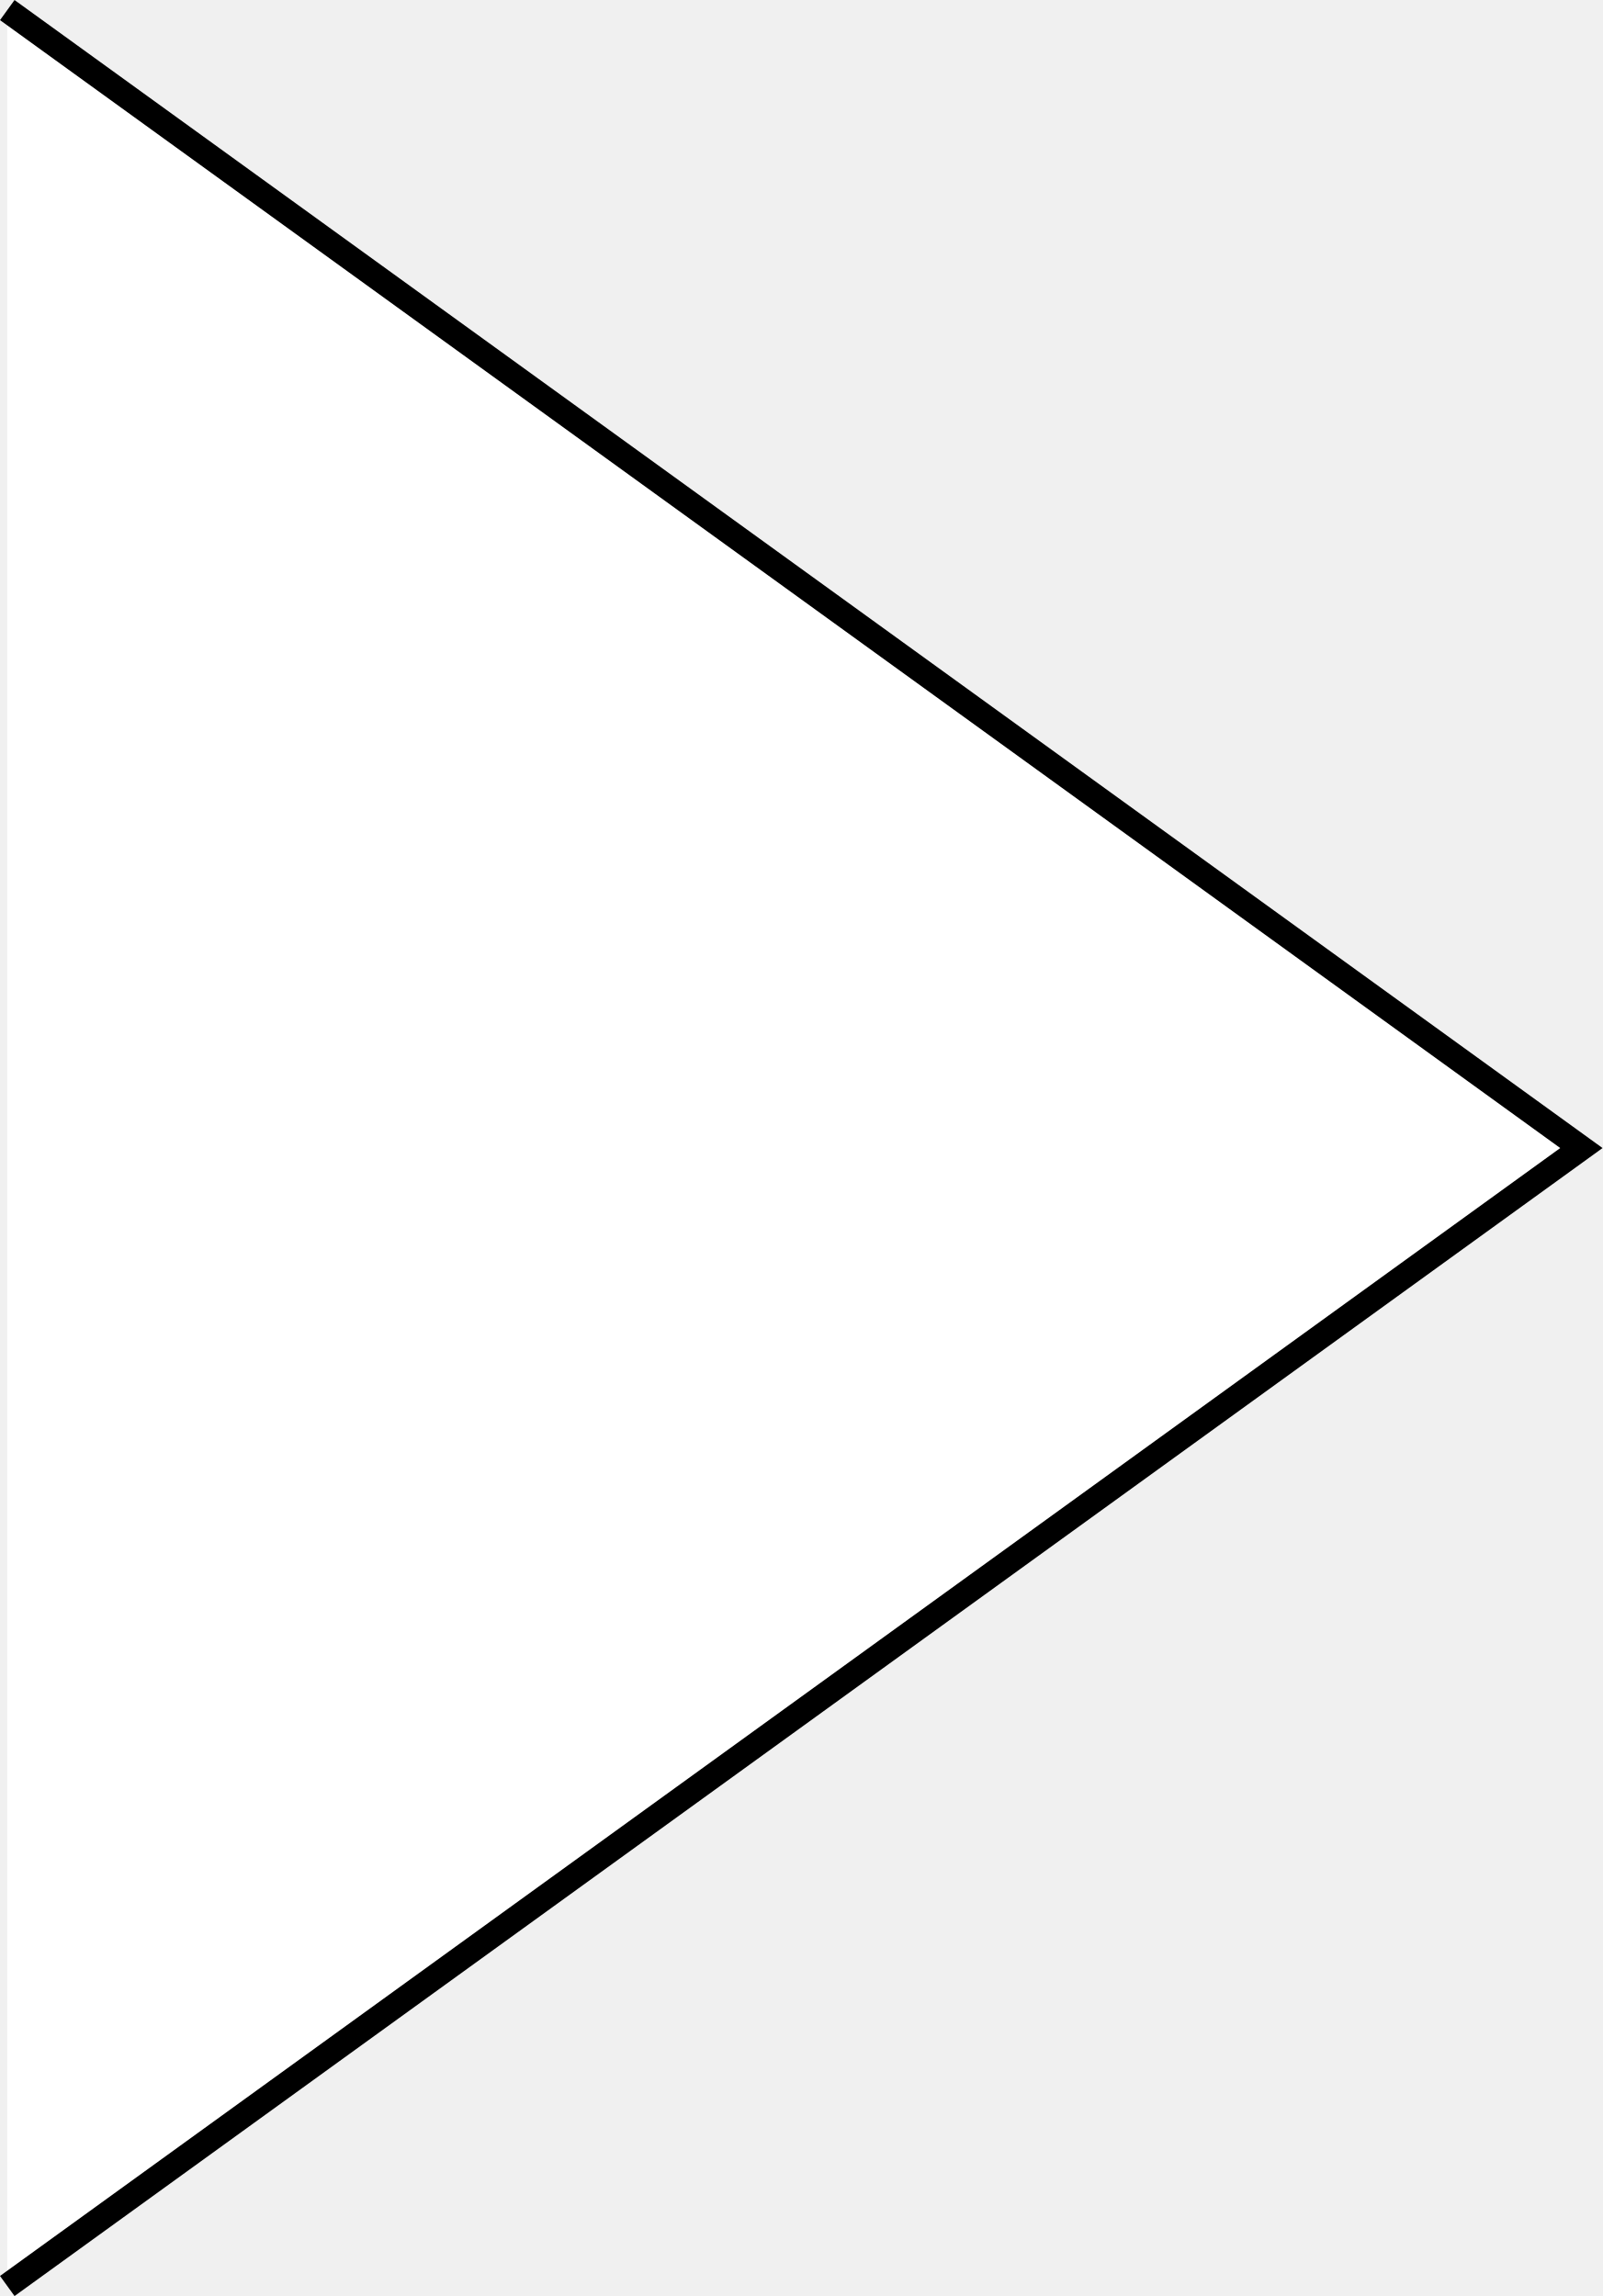
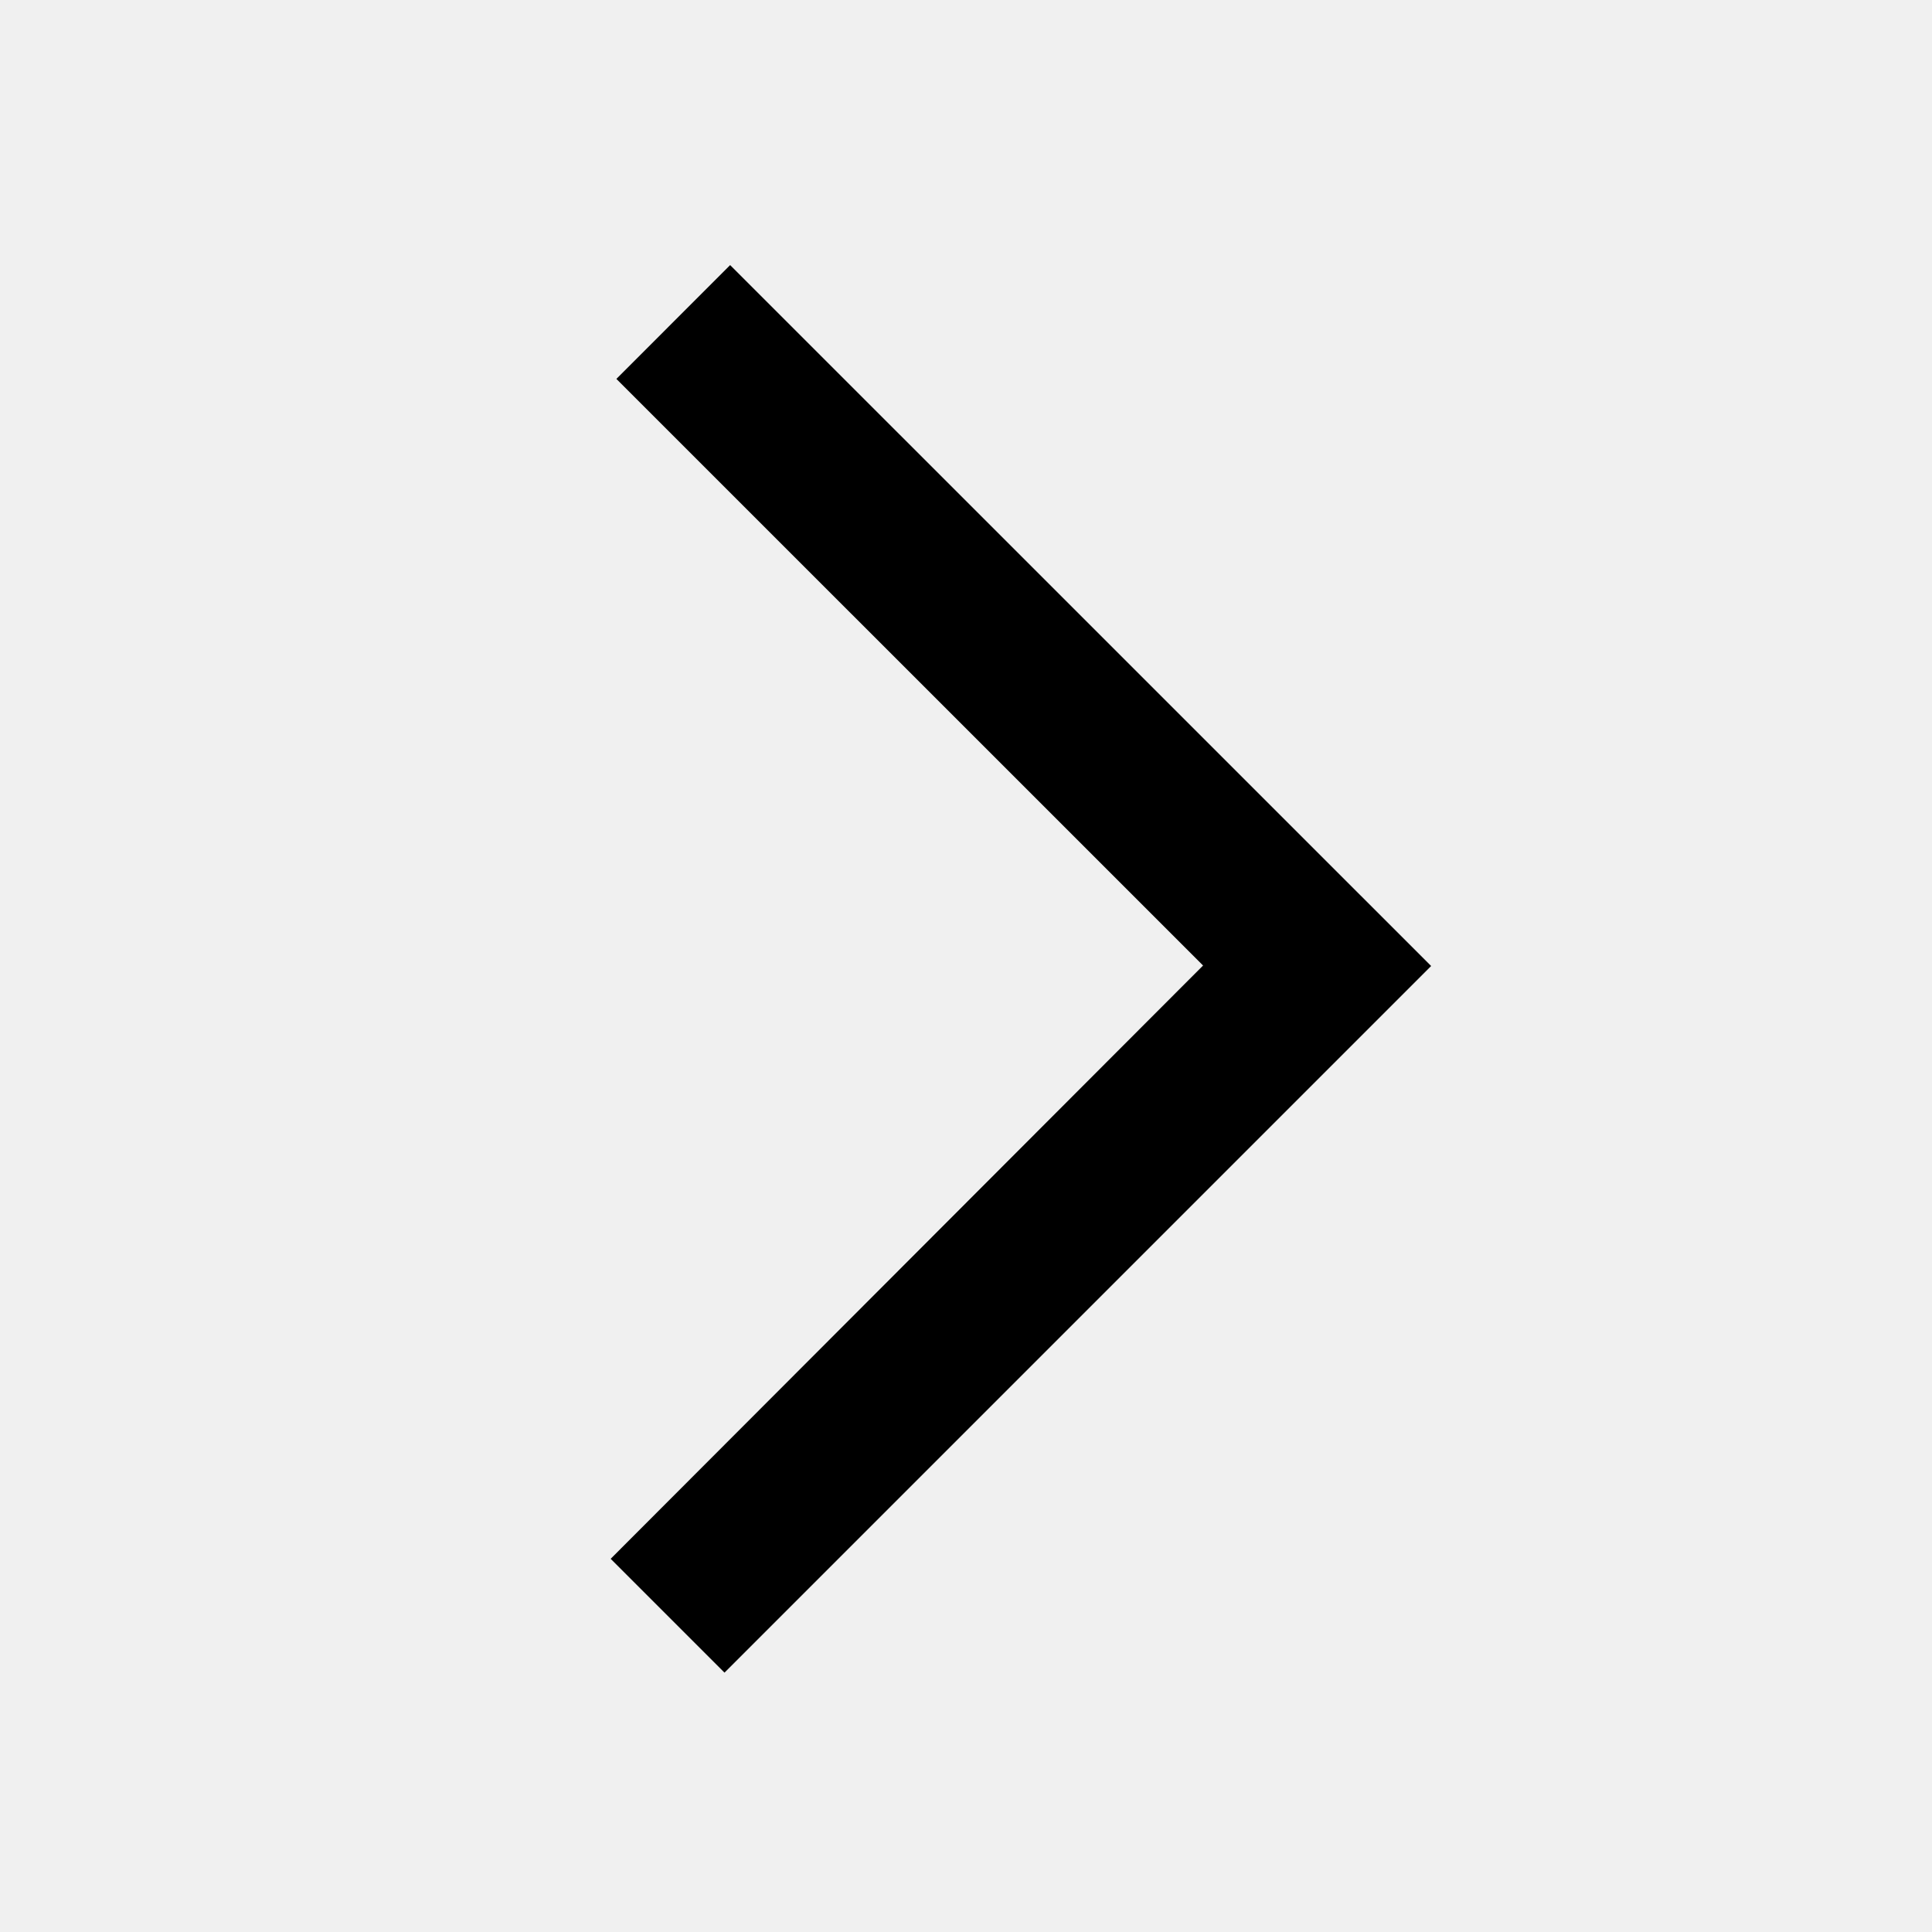
- <svg xmlns="http://www.w3.org/2000/svg" viewBox="0 0 193.94 277.93">
-   <defs>
-     <style>.cls-1{fill:#fff;stroke:#000;stroke-miterlimit:10;stroke-width:3px;}</style>
-   </defs>
-   <g id="图层_2" data-name="图层 2">
-     <g id="图层_1-2" data-name="图层 1">
-       <polyline class="cls-1" points="0.88 1.22 191.38 138.97 0.88 276.72" />
-     </g>
-   </g>
+ <svg xmlns="http://www.w3.org/2000/svg" t="1657428027730" class="icon" viewBox="0 0 1024 1024" version="1.1" p-id="2250" width="200" height="200">
+   <path d="M758.528 512L384 886.528l-60.331-60.331 313.984-314.453-310.955-310.912L386.987 140.501z" p-id="2251" />
</svg>
